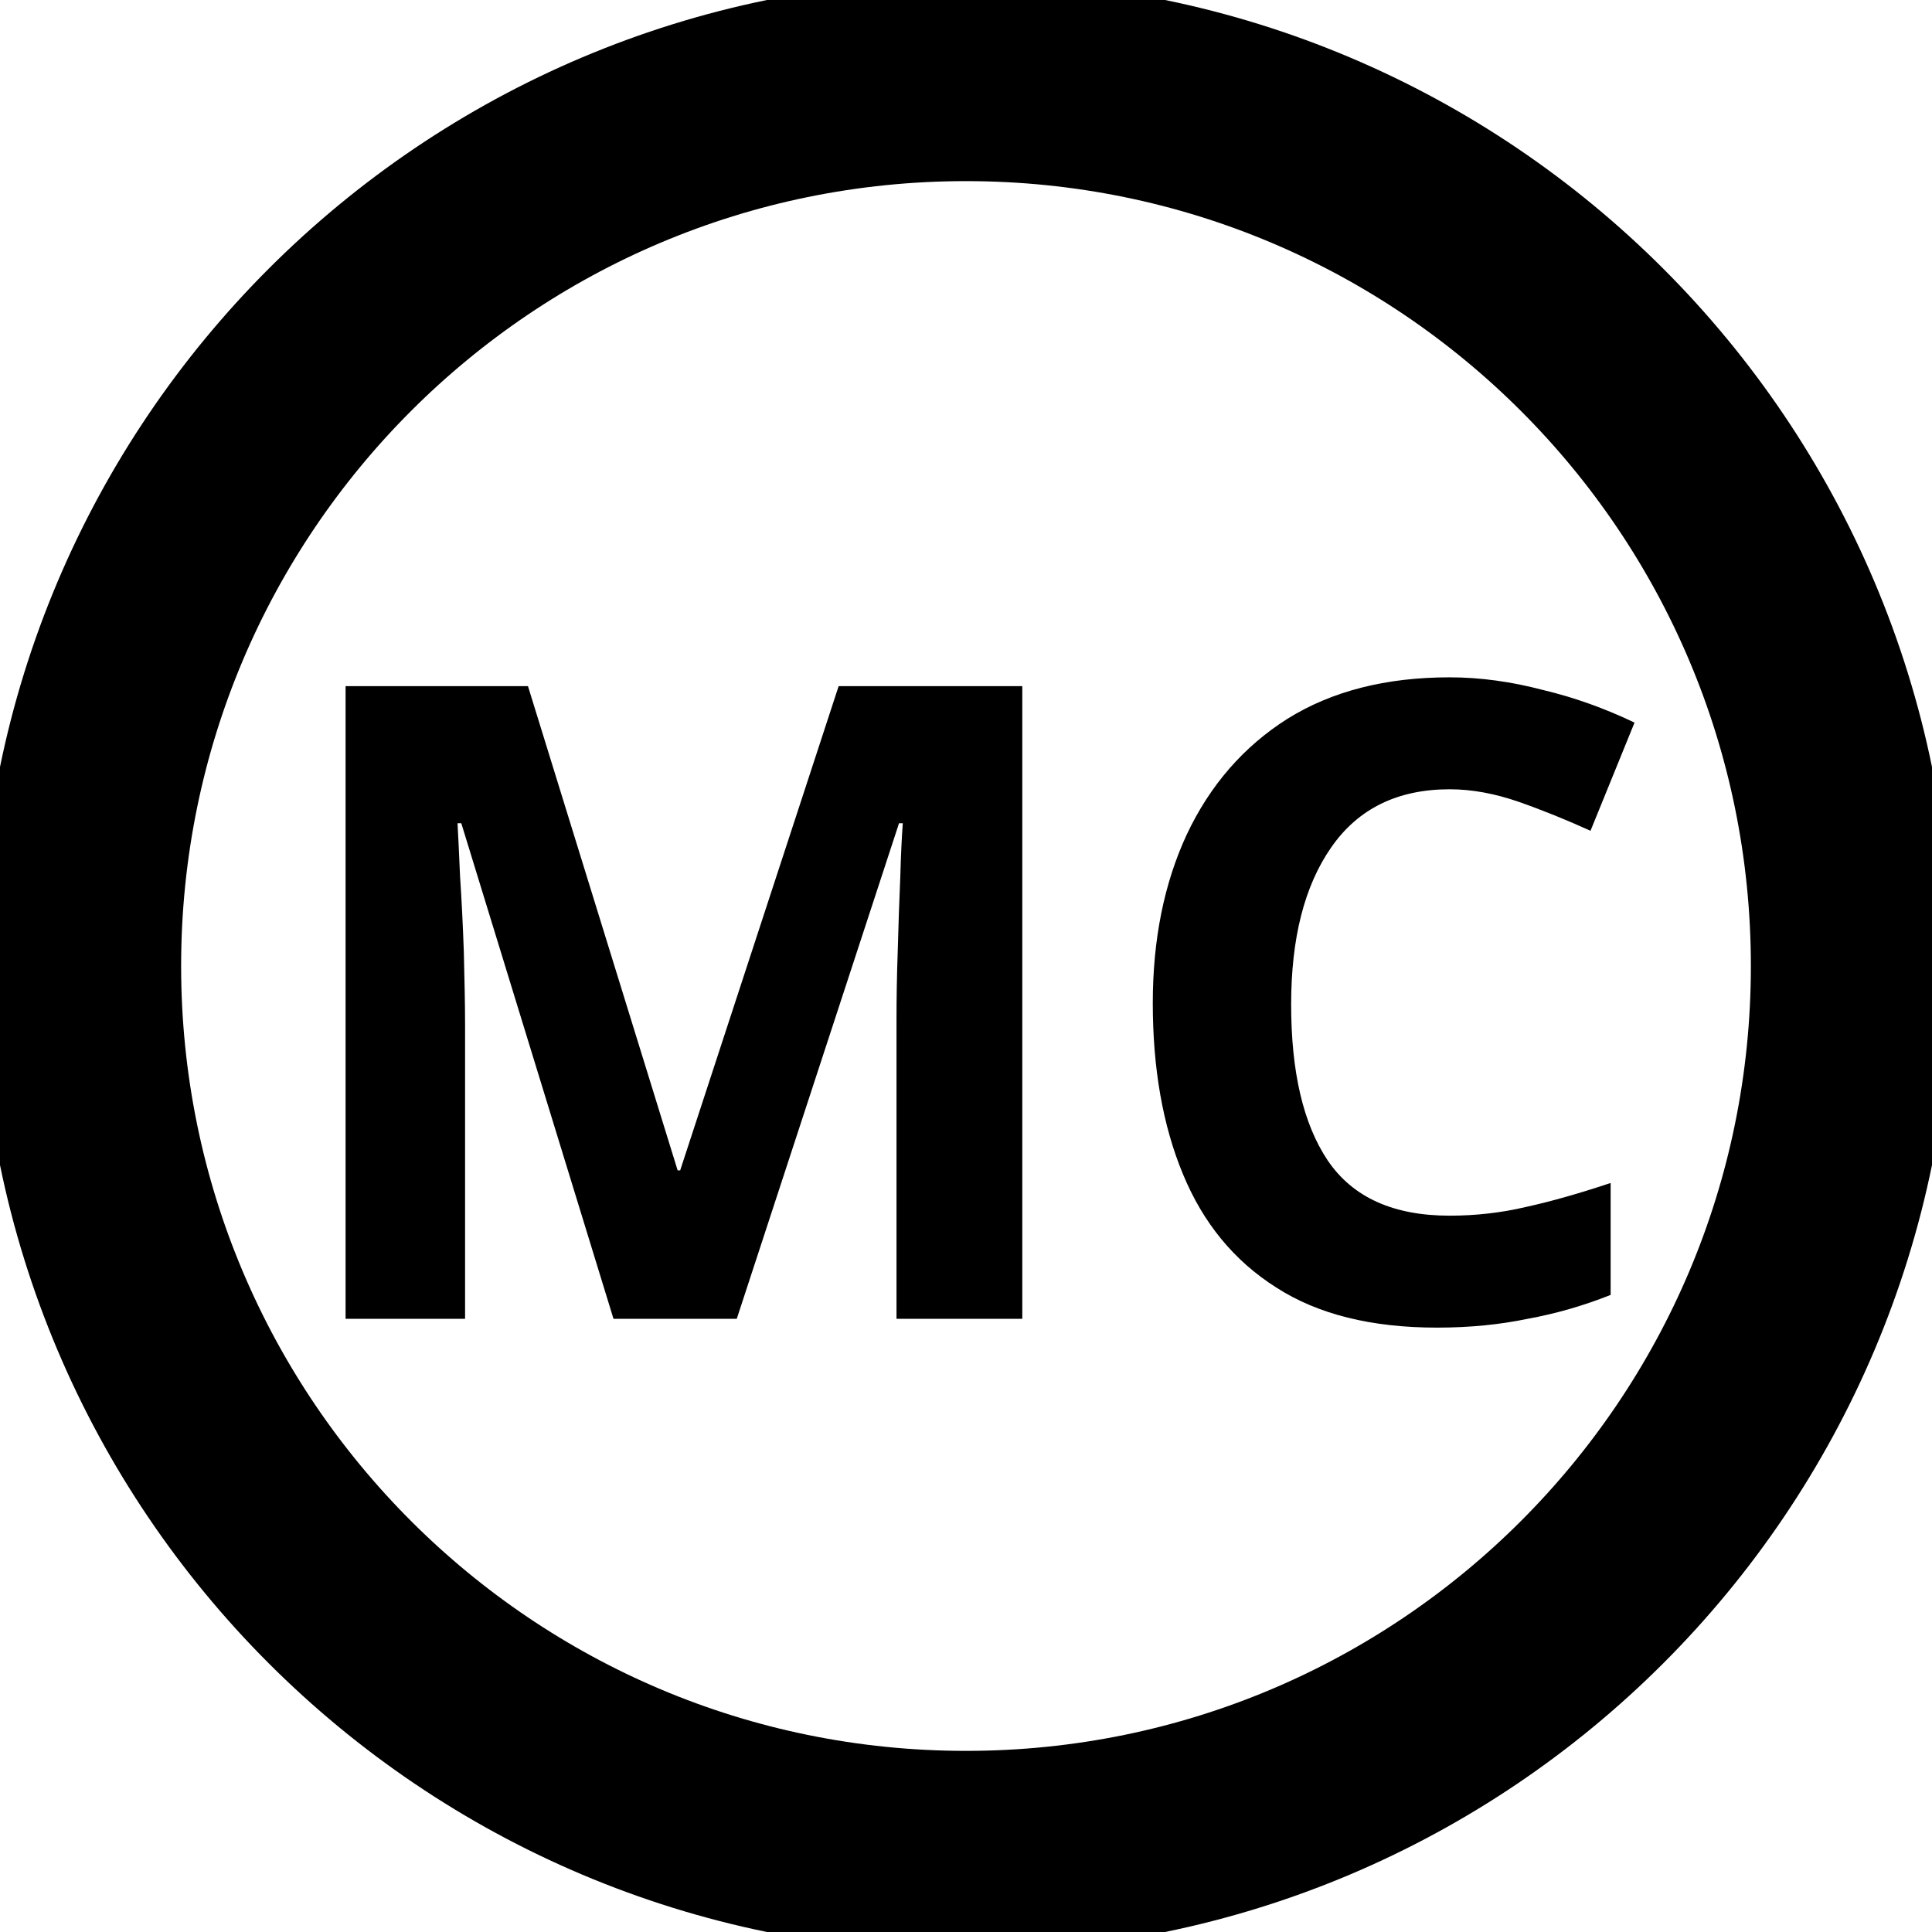
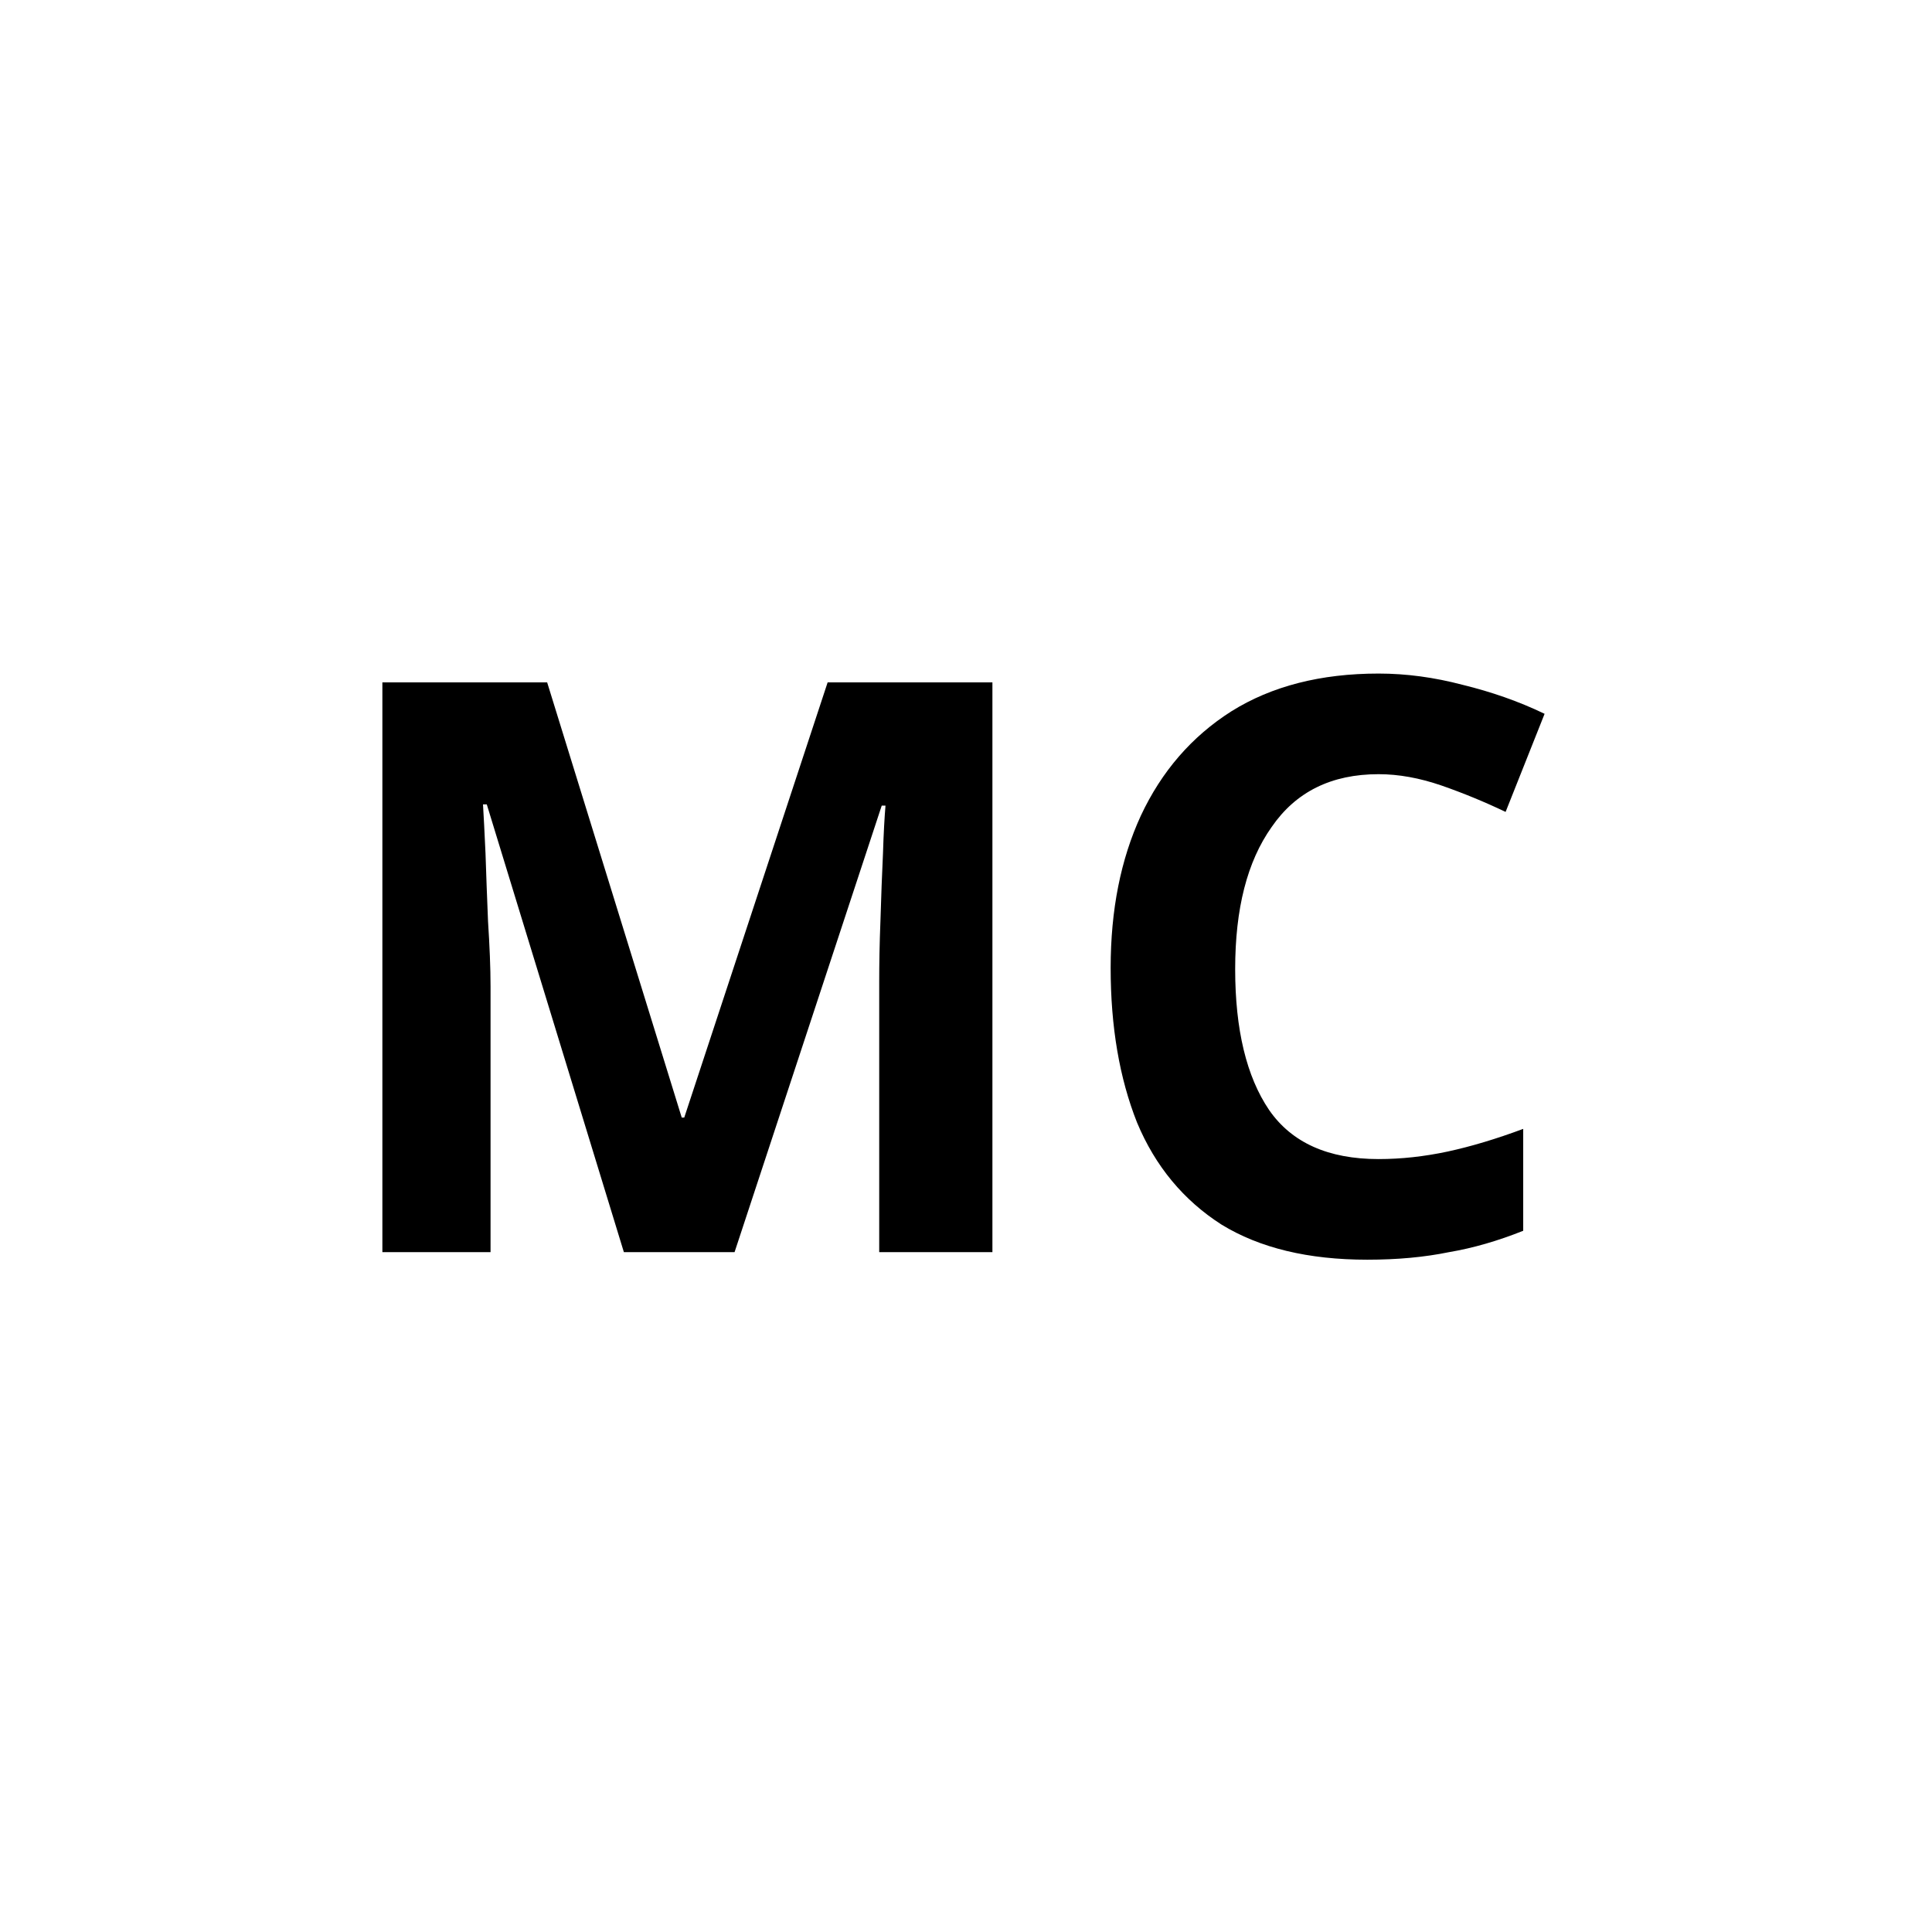
<svg xmlns="http://www.w3.org/2000/svg" viewBox="0 0 24 24" width="100" height="100" fill="none">
-   <circle cx="12" cy="12" r="11" style="fill: none; stroke: currentColor; stroke-width: 2.5px" />
-   <text x="12" y="12.5" text-anchor="middle" dominant-baseline="middle" style="fill: currentColor; font-family: sans-serif; font-weight: 700; font-size: 11px">MC</text>
+   <text x="11.7" y="12.05" text-anchor="middle" dominant-baseline="middle" style="fill: currentColor; font-family: sans-serif; font-weight: 700; font-size: 9.923px">MC</text>
</svg>
